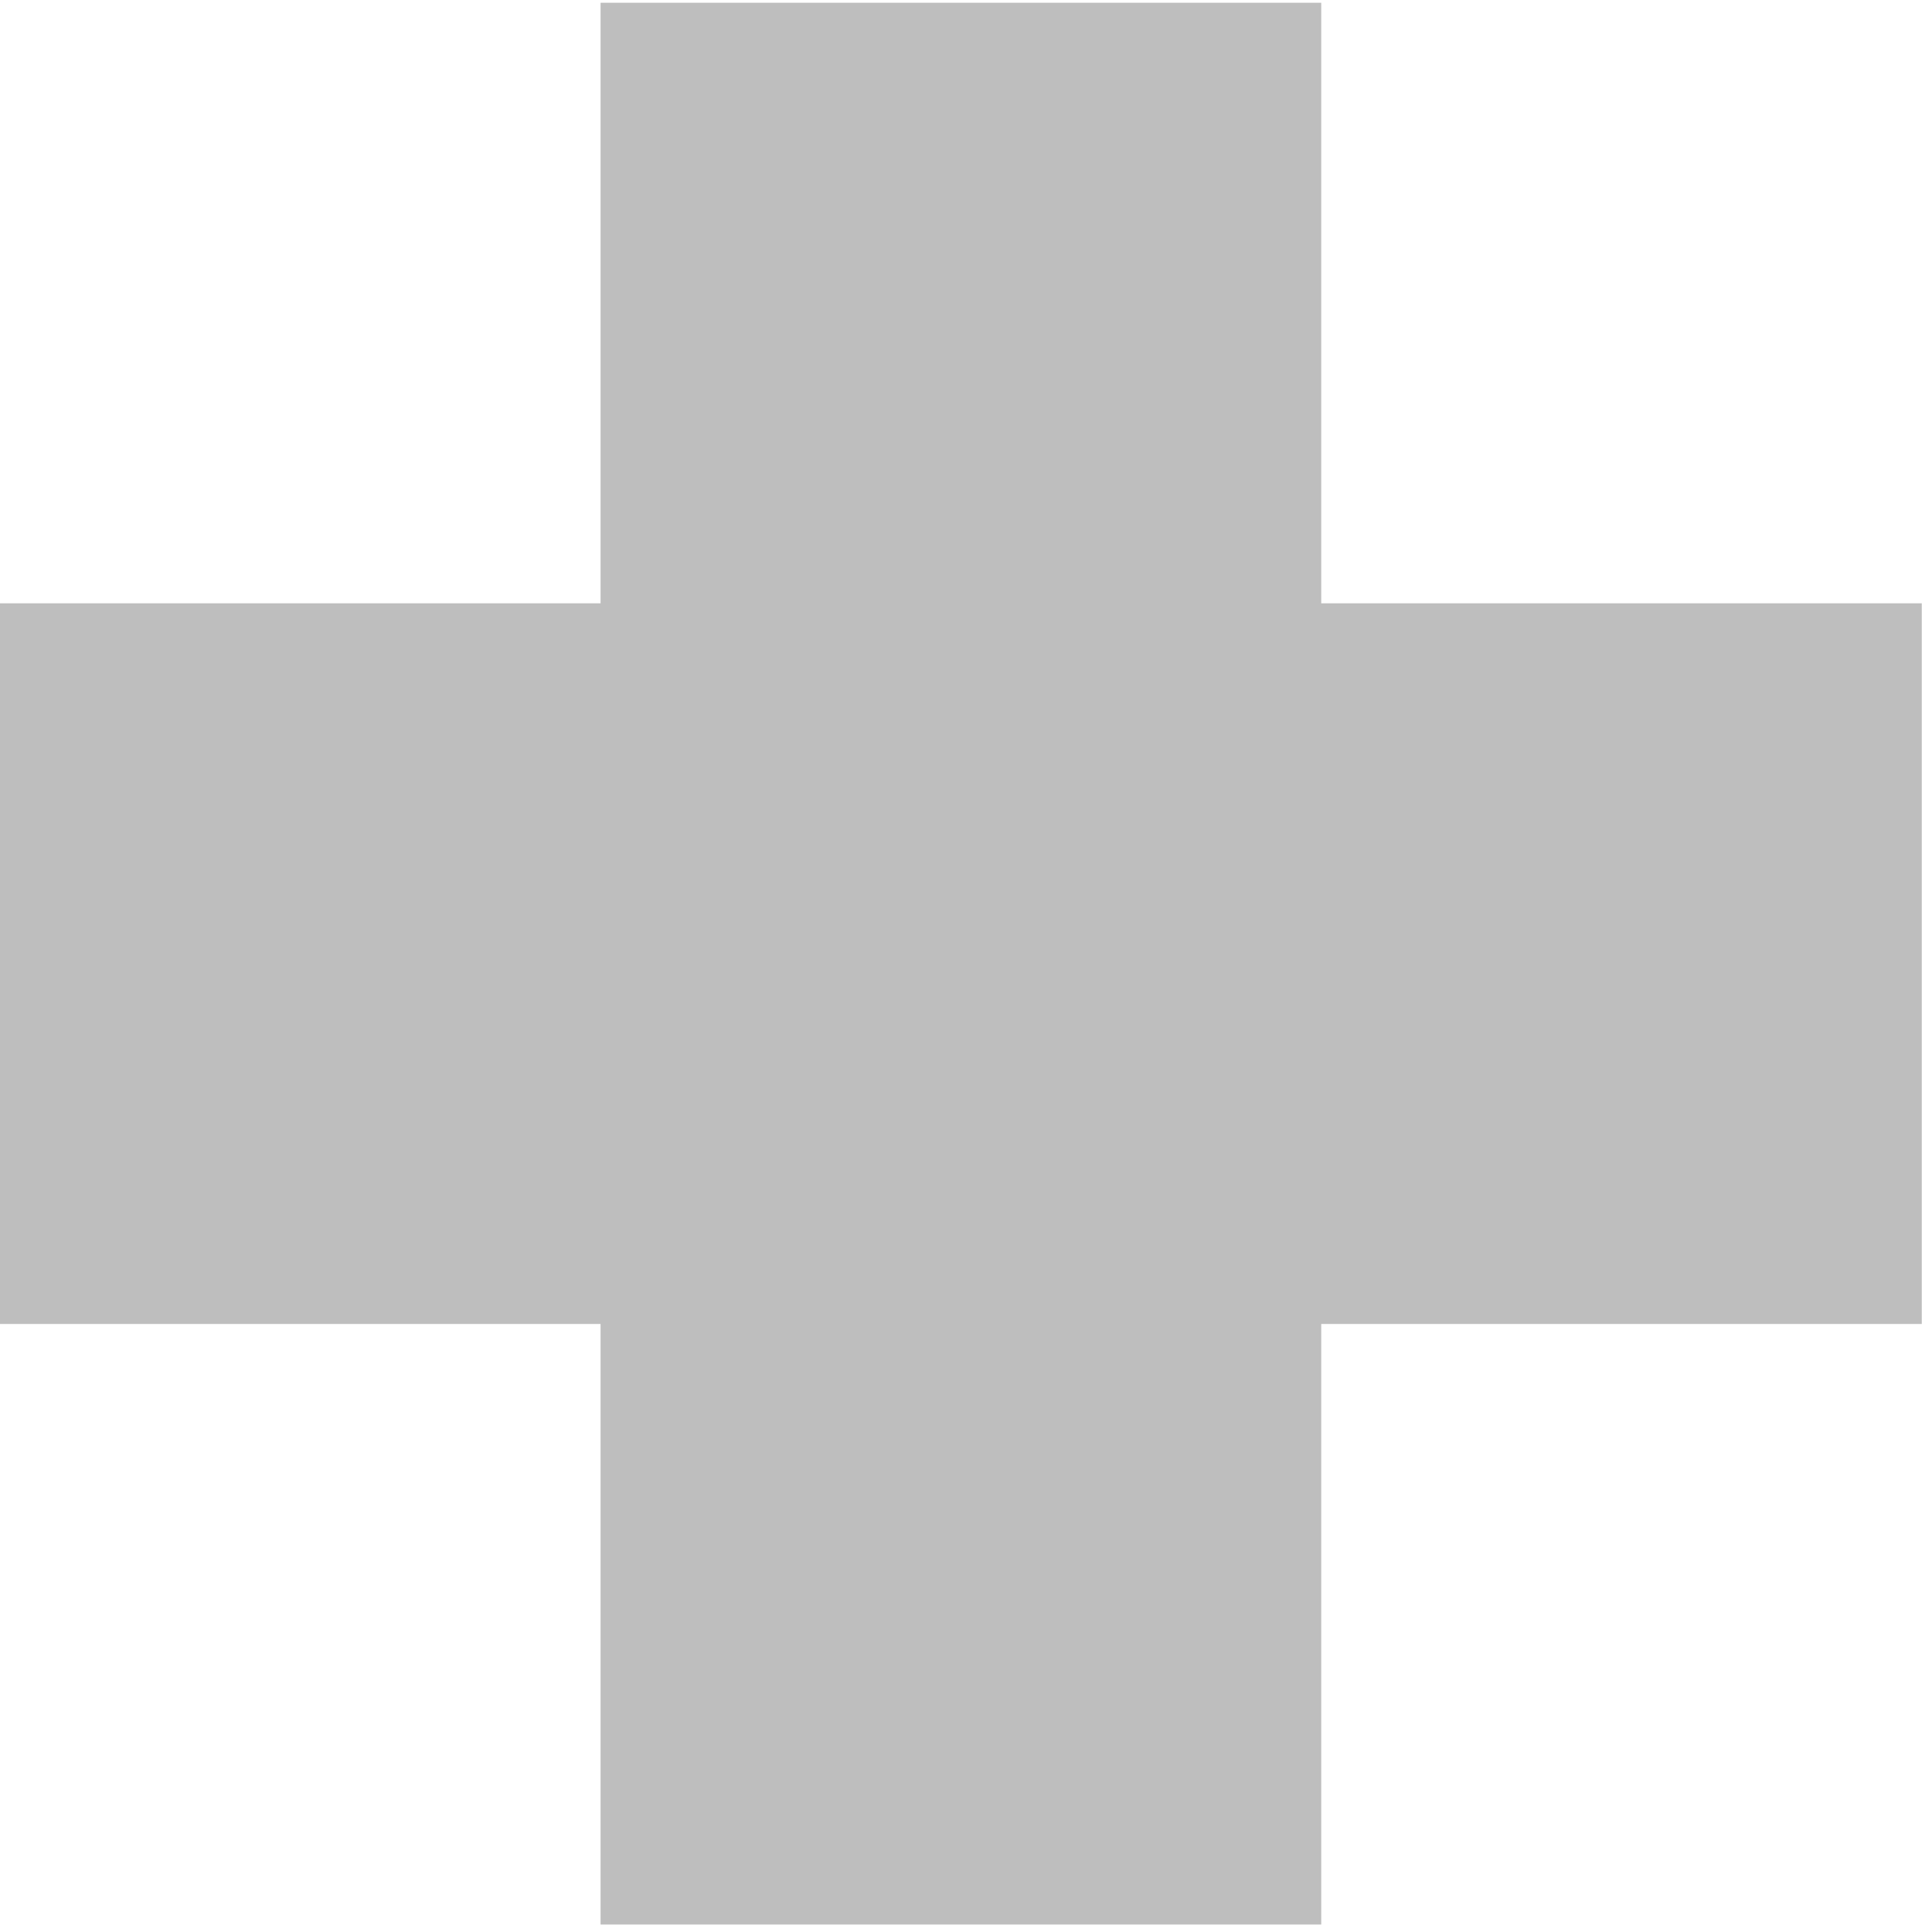
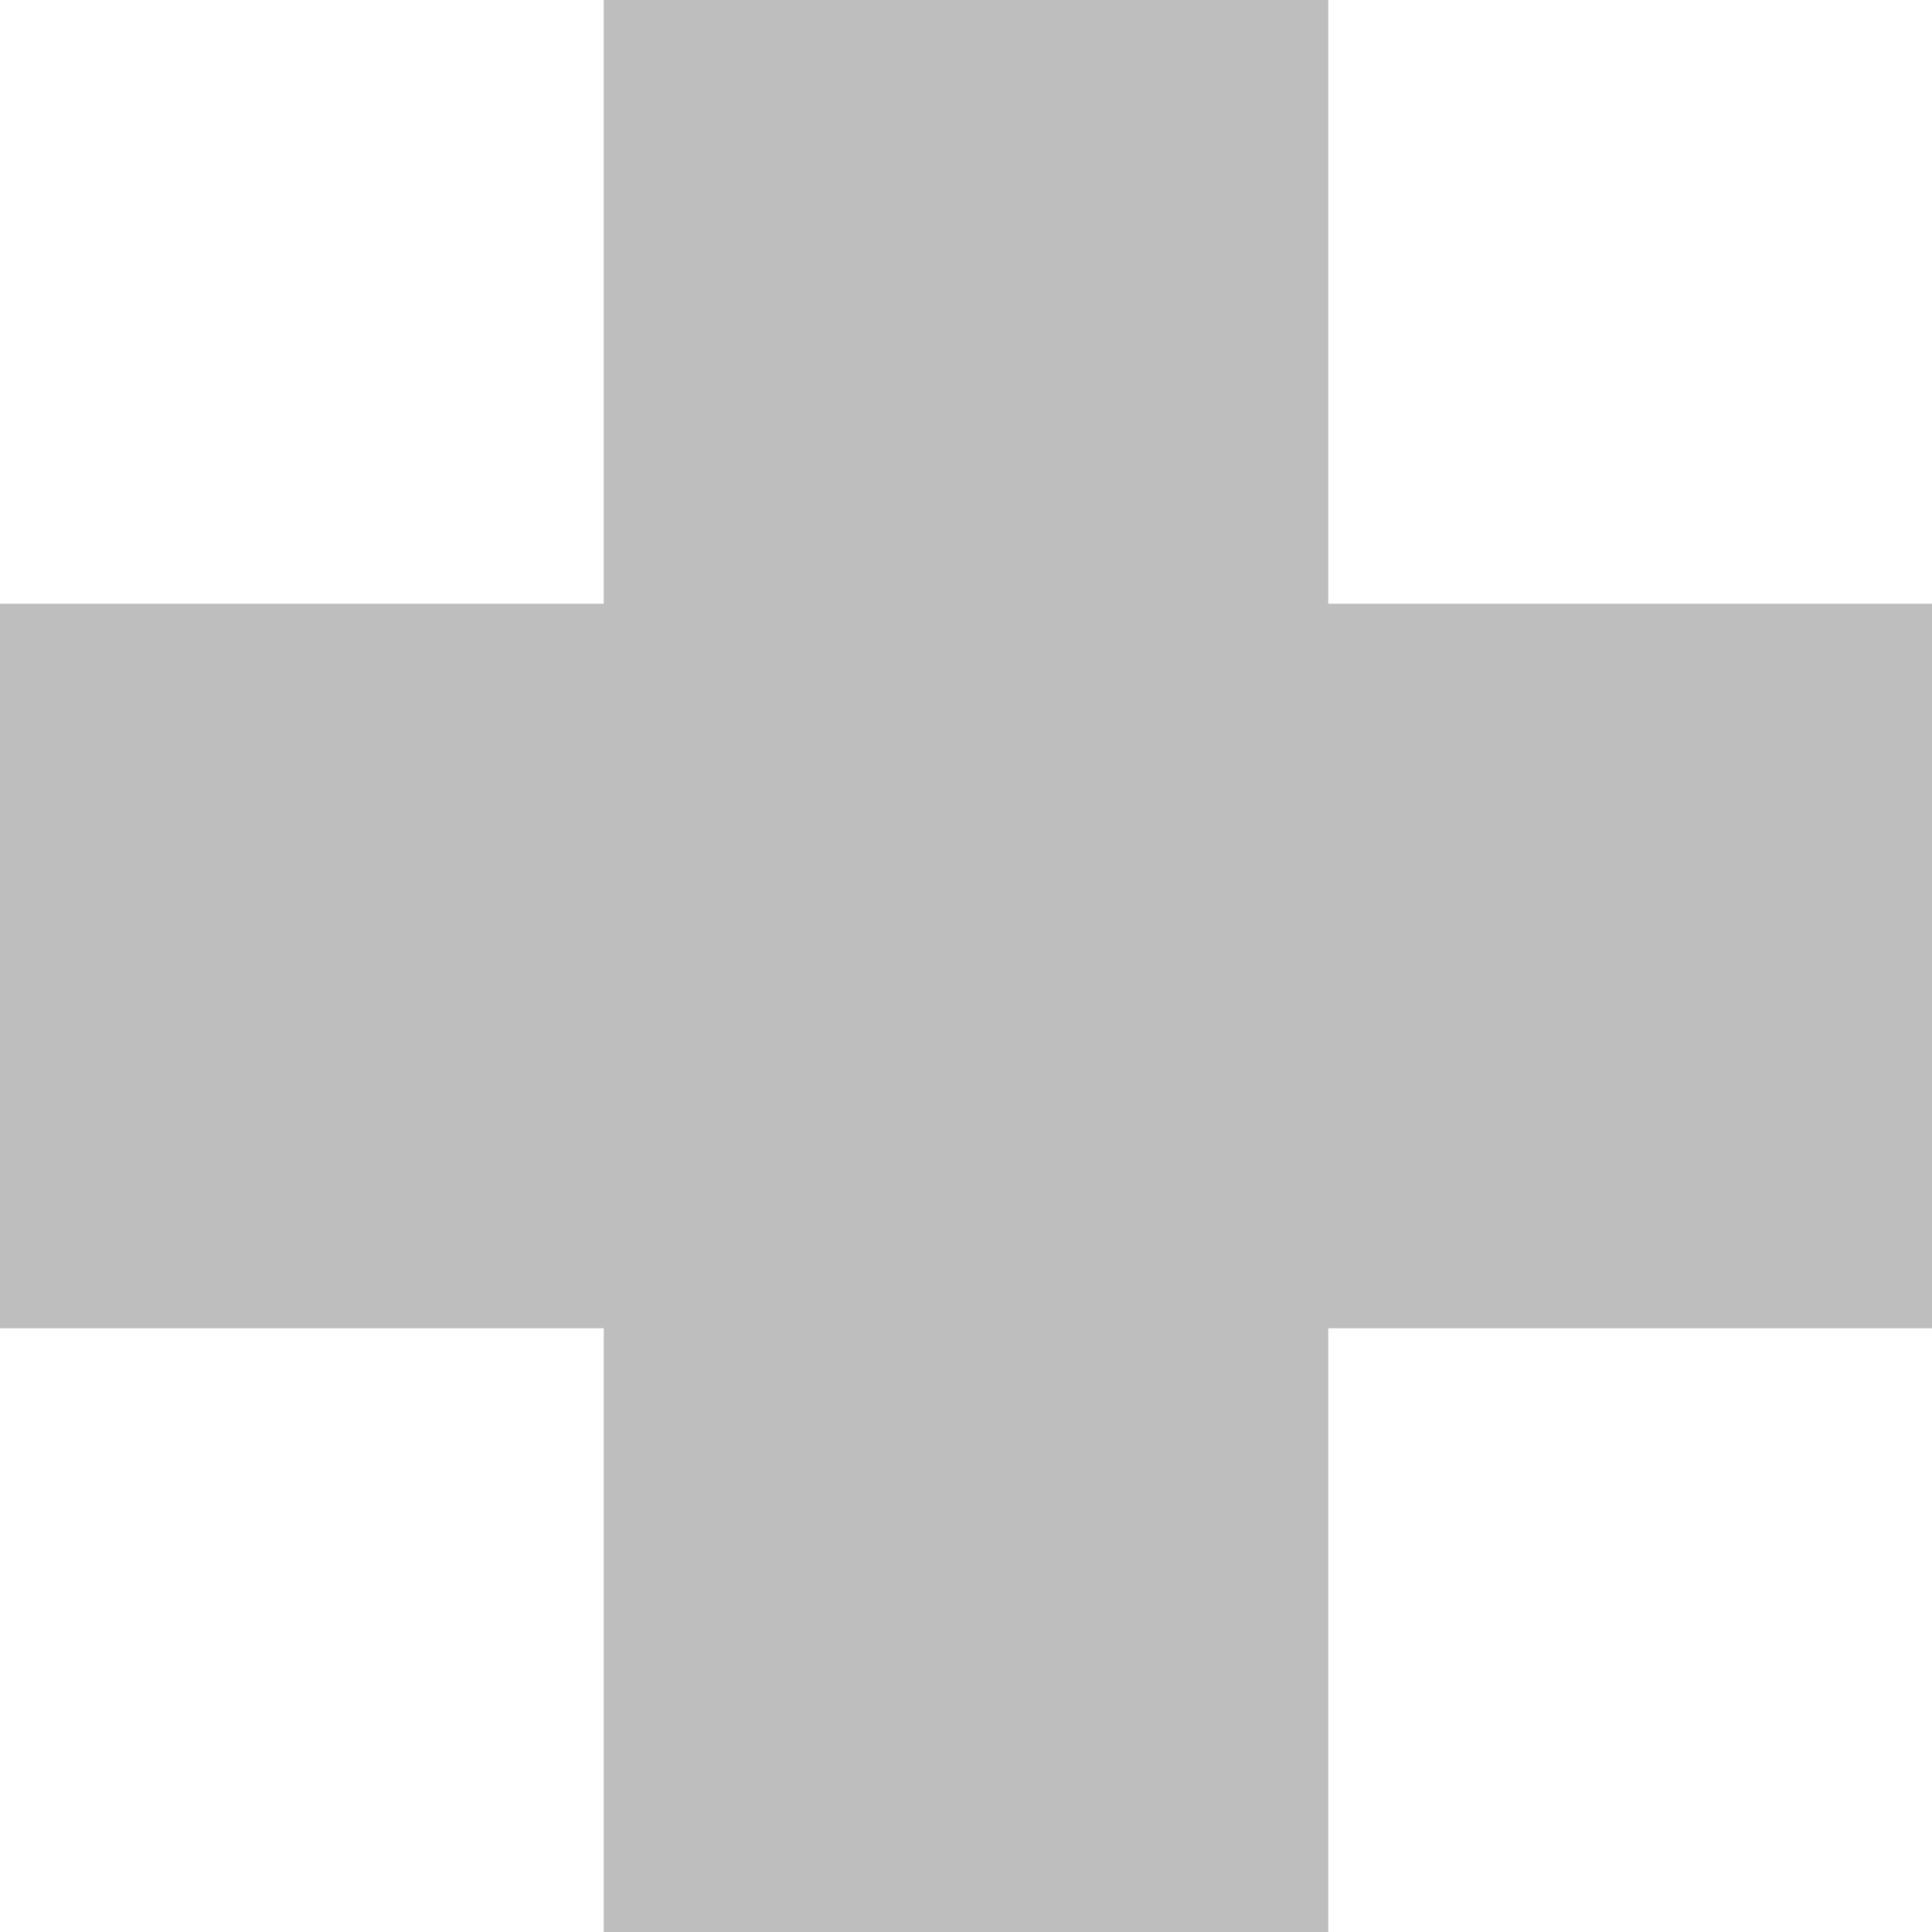
- <svg xmlns="http://www.w3.org/2000/svg" id="svg7384" version="1.1" height="16.024" width="16.085">
+ <svg xmlns="http://www.w3.org/2000/svg" height="64" id="svg7384" version="1.1" width="64">
  <defs id="defs7386" />
-   <g transform="translate(-60.95223,-646.9757)" id="layer9" style="display:inline" />
-   <g transform="translate(-60.95223,-646.9757)" id="layer10" />
-   <g transform="translate(-60.95223,-646.9757)" id="layer11" />
-   <g transform="translate(-60.95223,-646.9757)" id="layer13" />
-   <g transform="translate(-60.95223,-646.9757)" id="layer14" />
-   <g transform="translate(-60.95223,-646.9757)" id="layer15" style="display:inline" />
-   <g transform="translate(-60.95223,-646.9757)" id="g71291" style="display:inline" />
-   <g transform="translate(-60.95223,-646.9757)" id="g4953" style="display:inline" />
-   <g transform="translate(-60.95223,-646.9757)" id="layer12" style="display:inline">
-     <path style="fill:#bebebe;fill-opacity:1;stroke:none;stroke-width:1px;stroke-linecap:butt;stroke-linejoin:miter;stroke-opacity:1" d="m 5,0.023 v 5 H 0 v 6 h 5 v 5 h 6 v -5 h 5 V 5.023 h -5 v -5 z" transform="translate(60.95223,646.9757)" id="path836" />
+   <g id="layer9" style="display:inline" transform="translate(-283,-601)" />
+   <g id="layer10" transform="translate(-283,-601)" />
+   <g id="layer11" transform="translate(-283,-601)">
+     <path style="opacity:1;fill:#bebebe;fill-opacity:1;stroke:none;stroke-width:0;stroke-miterlimit:4;stroke-dasharray:none;stroke-dashoffset:0;stroke-opacity:1" d="M 20 0 L 20 20 L 0 20 L 0 44 L 20 44 L 20 64 L 44 64 L 44 44 L 64 44 L 64 20 L 44 20 L 44 0 L 20 0 z " transform="translate(283,601)" id="rect839" />
  </g>
+   <g id="layer13" transform="translate(-283,-601)" />
+   <g id="layer14" transform="translate(-283,-601)" />
+   <g id="layer15" style="display:inline" transform="translate(-283,-601)" />
+   <g id="g71291" style="display:inline" transform="translate(-283,-601)" />
+   <g id="g4953" style="display:inline" transform="translate(-283,-601)" />
+   <g id="layer12" style="display:inline" transform="translate(-283,-601)" />
</svg>
